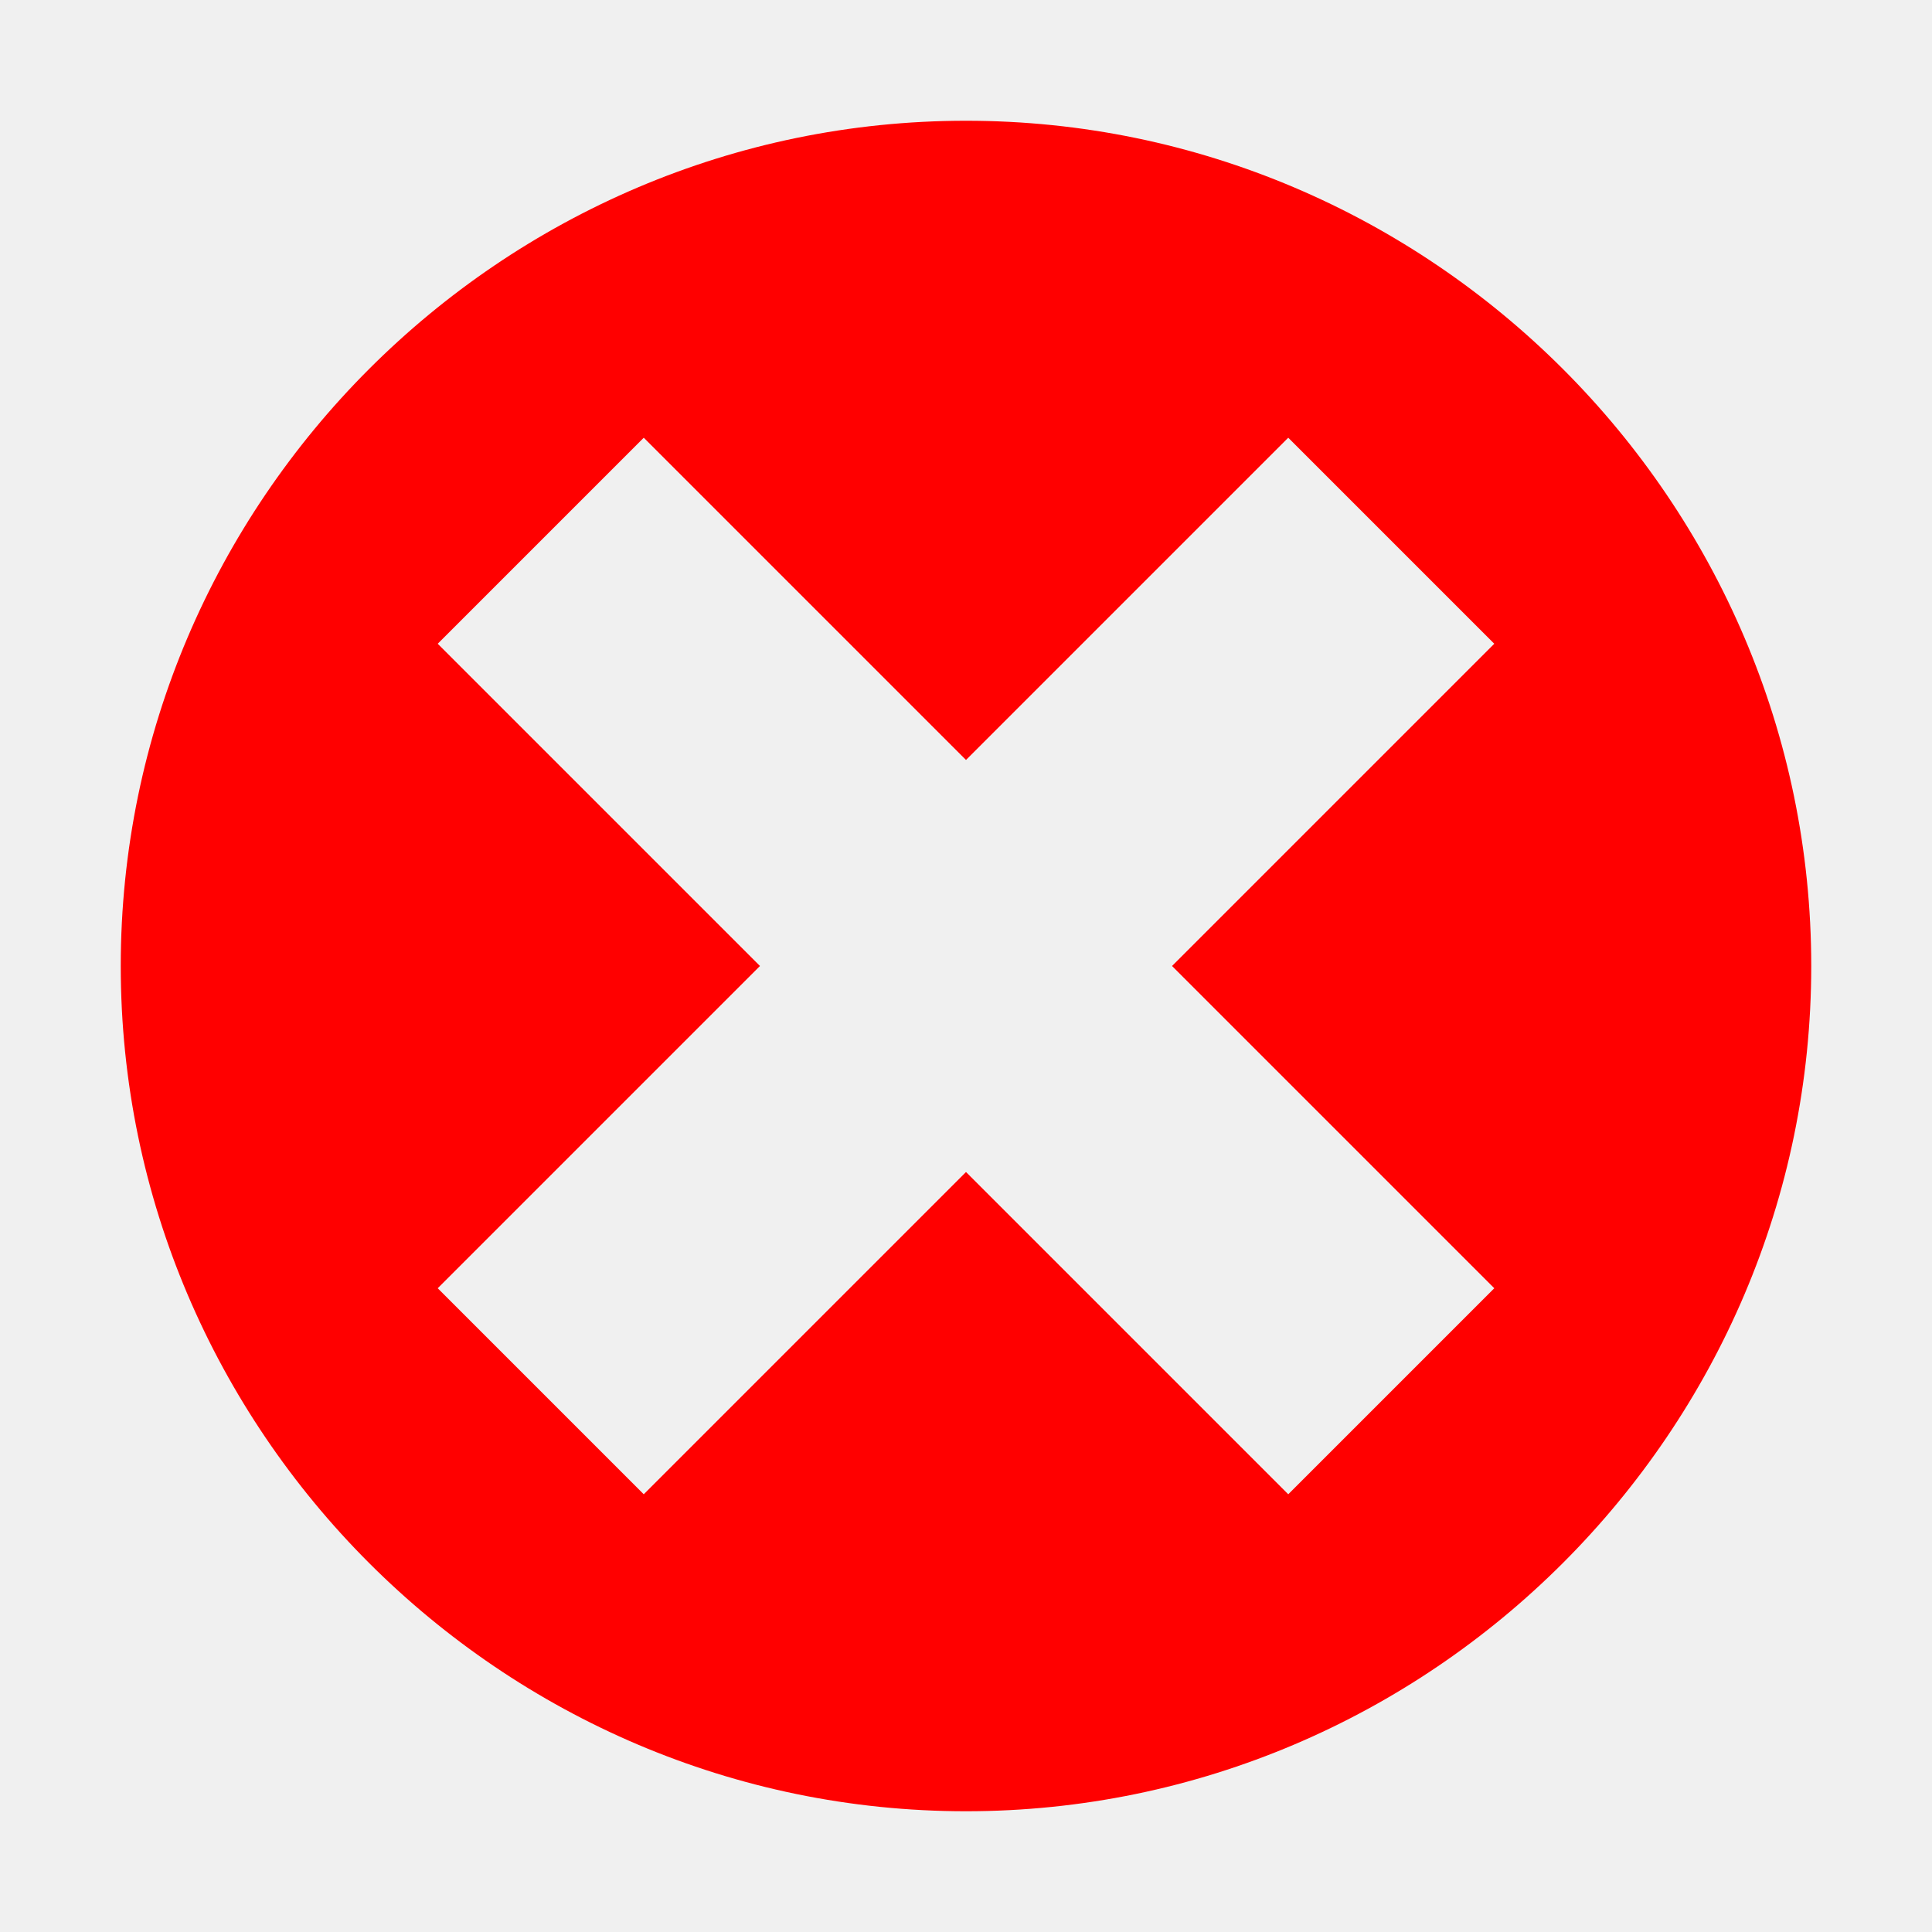
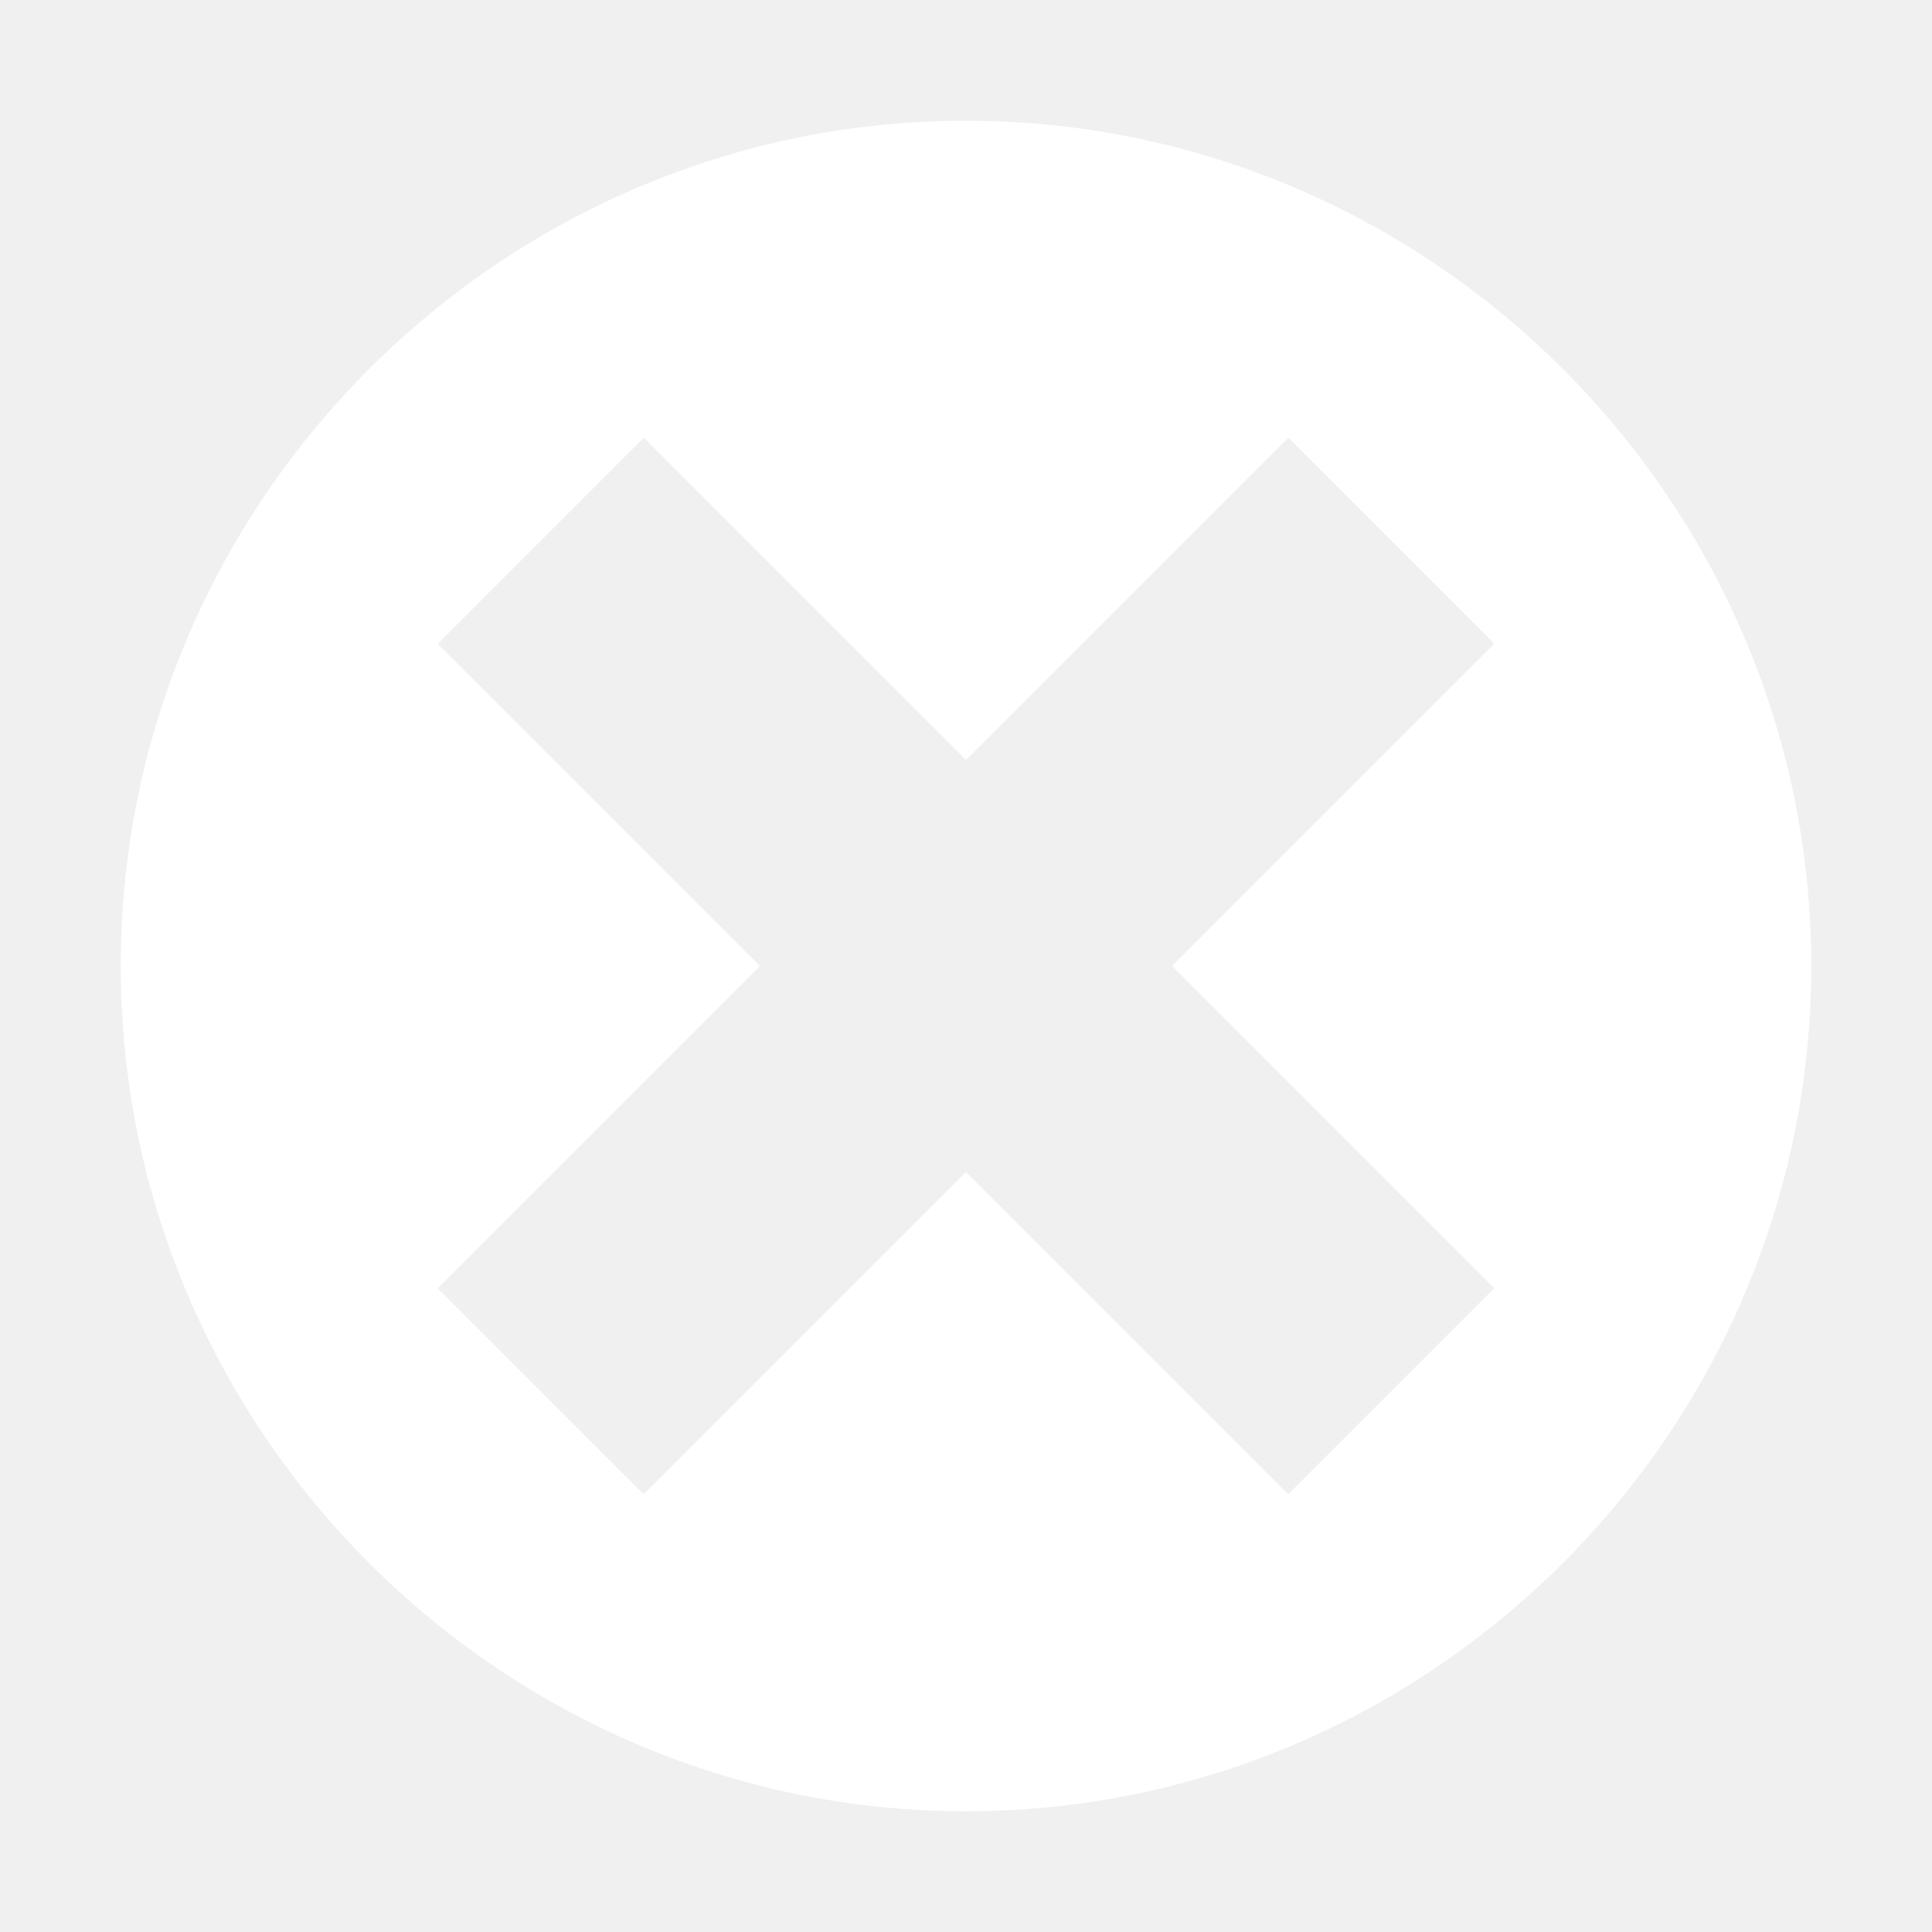
<svg xmlns="http://www.w3.org/2000/svg" height="32" width="32" viewBox="0 0 32 32">
  <g>
-     <path id="path1" transform="rotate(0,16,16) translate(2,2) scale(0.875,0.875)  " fill="#FF0000" d="M9.9,6L6,9.9 12.1,16 6,22.1 9.9,26 16,19.9 22.1,26 26,22.1 19.9,16 26,9.9 22.1,6 16,12.1z M16,0C24.8,0 32,7.2 32,16 32,24.8 24.8,32 16,32 7.2,32 8.3946347E-08,24.8 0,16 8.3946347E-08,7.2 7.2,0 16,0z" />
+     <path id="path1" transform="rotate(0,16,16) translate(2,2) scale(0.875,0.875)  " fill="#FFFFFF" d="M9.9,6L6,9.9 12.1,16 6,22.1 9.9,26 16,19.9 22.1,26 26,22.1 19.9,16 26,9.9 22.1,6 16,12.1z M16,0C24.8,0 32,7.2 32,16 32,24.8 24.8,32 16,32 7.2,32 8.3946347E-08,24.8 0,16 8.3946347E-08,7.2 7.2,0 16,0z" />
  </g>
</svg>
